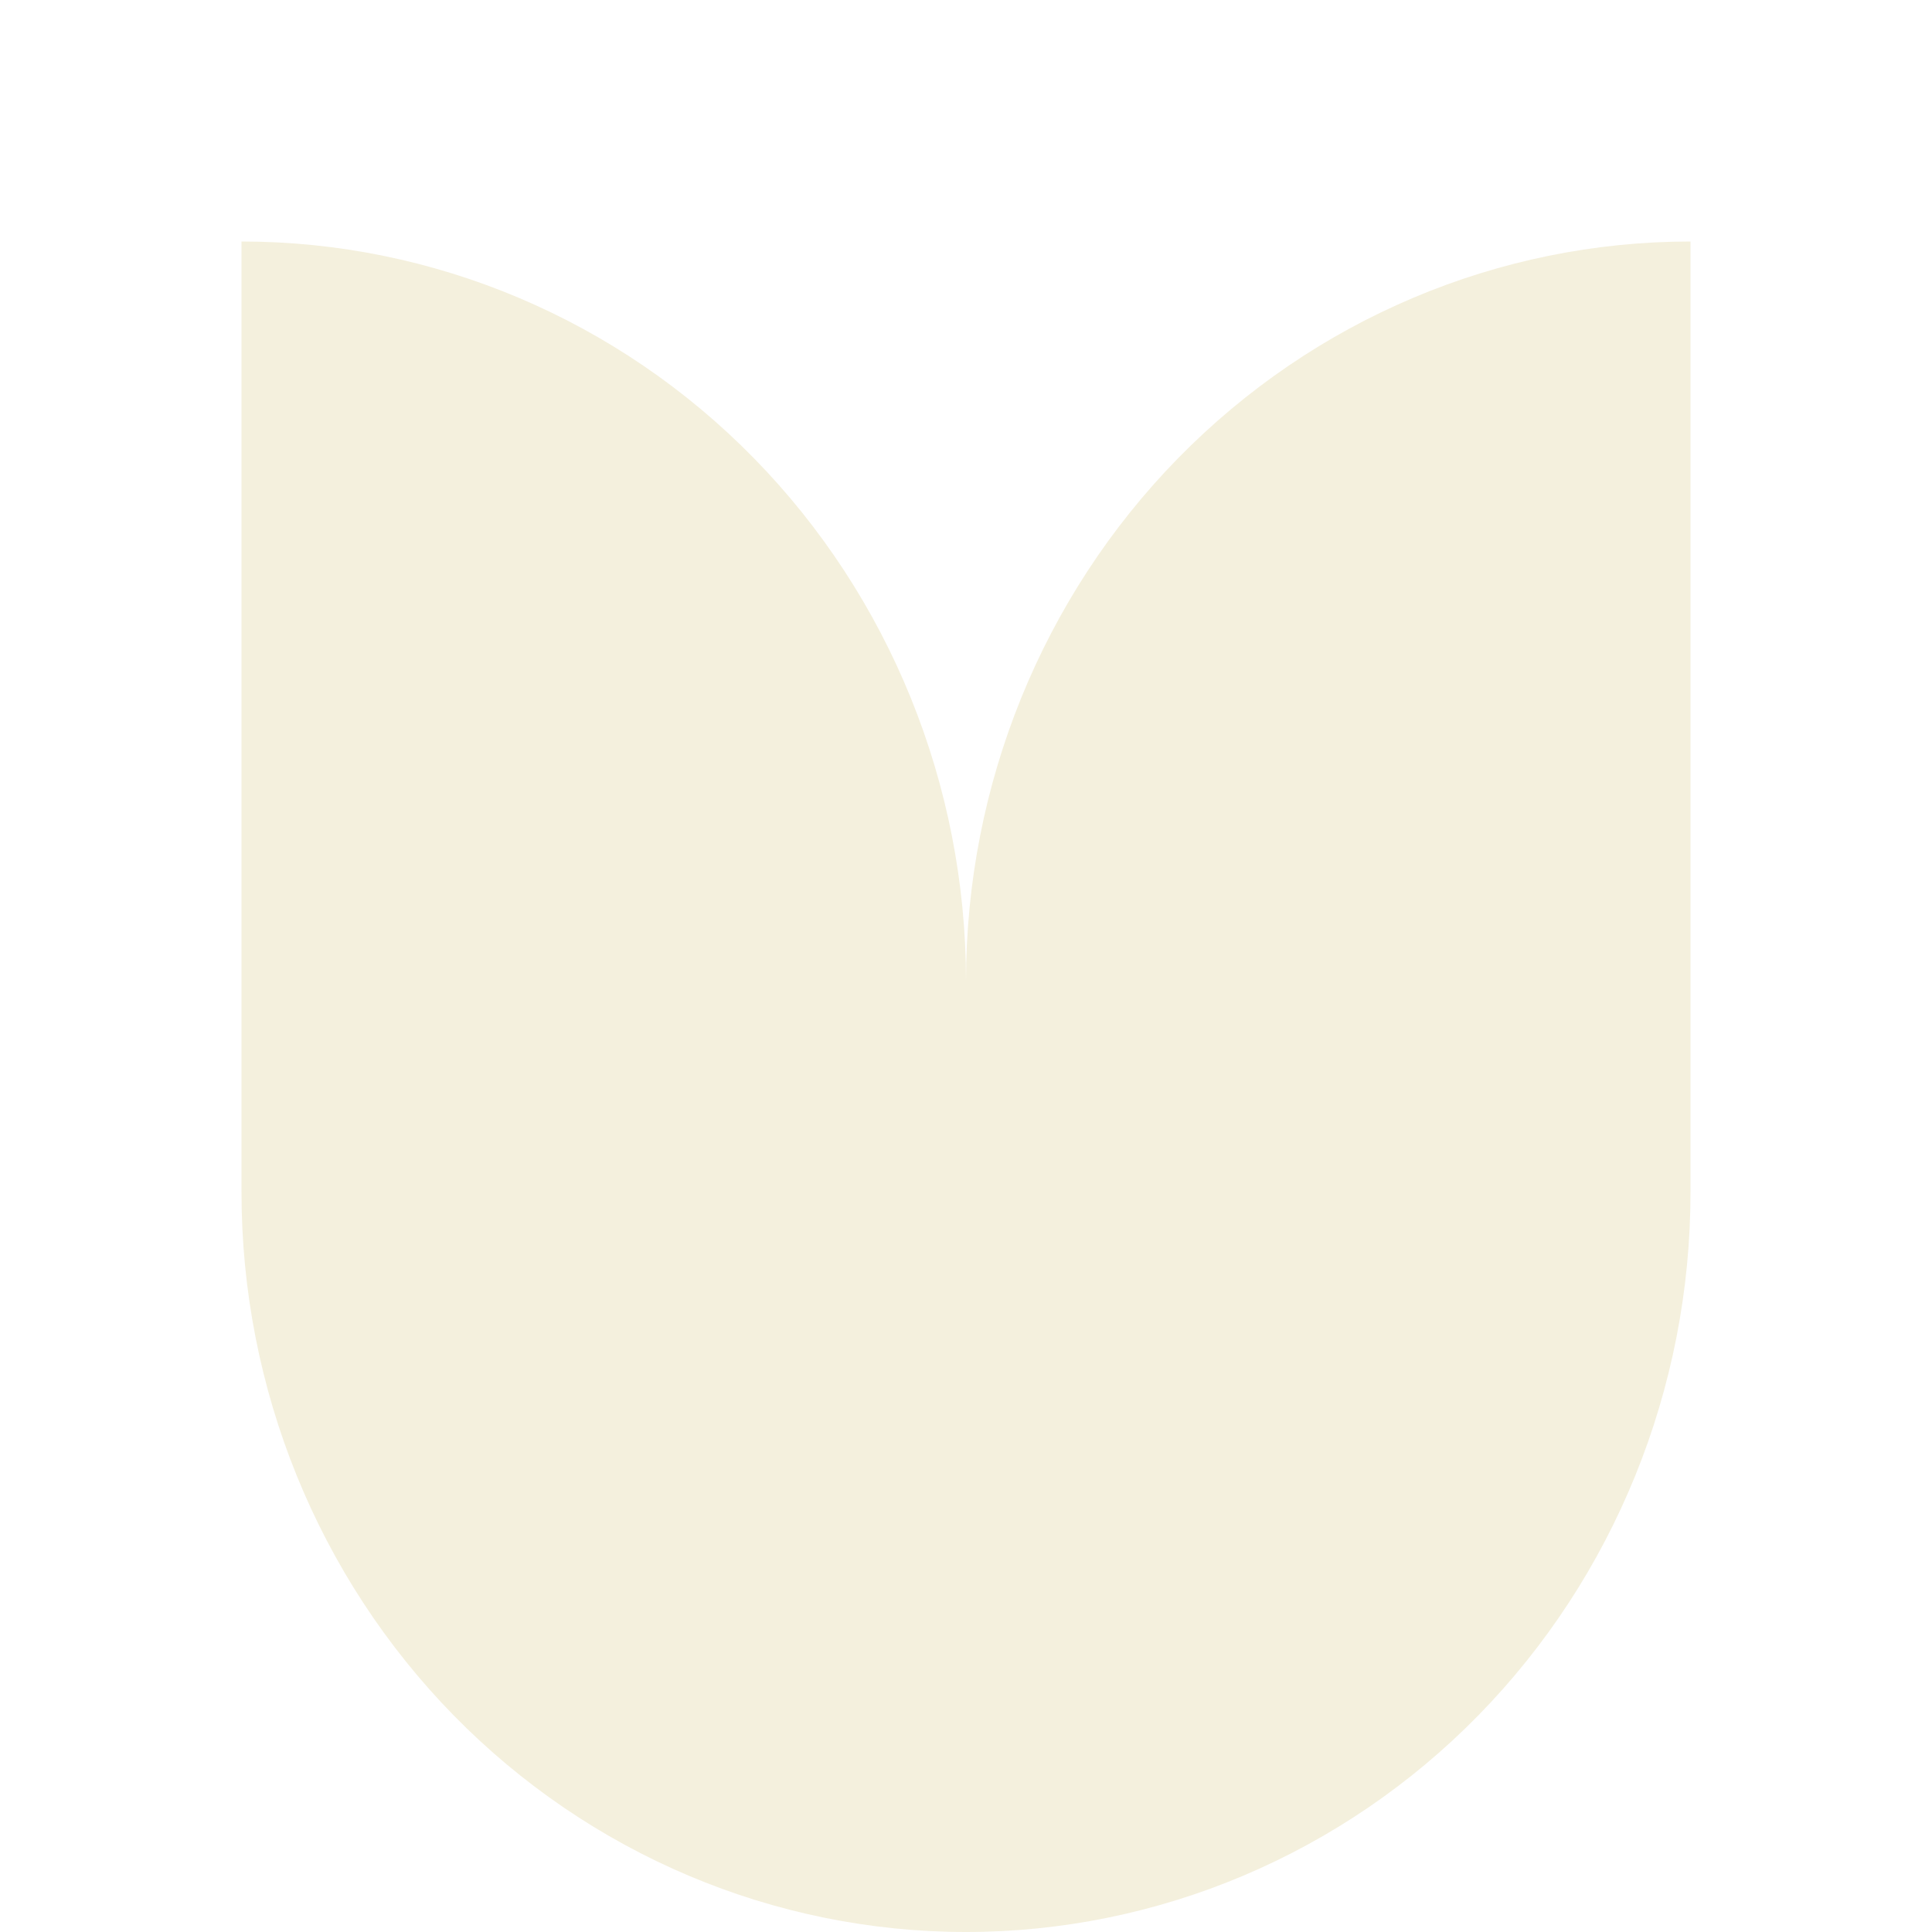
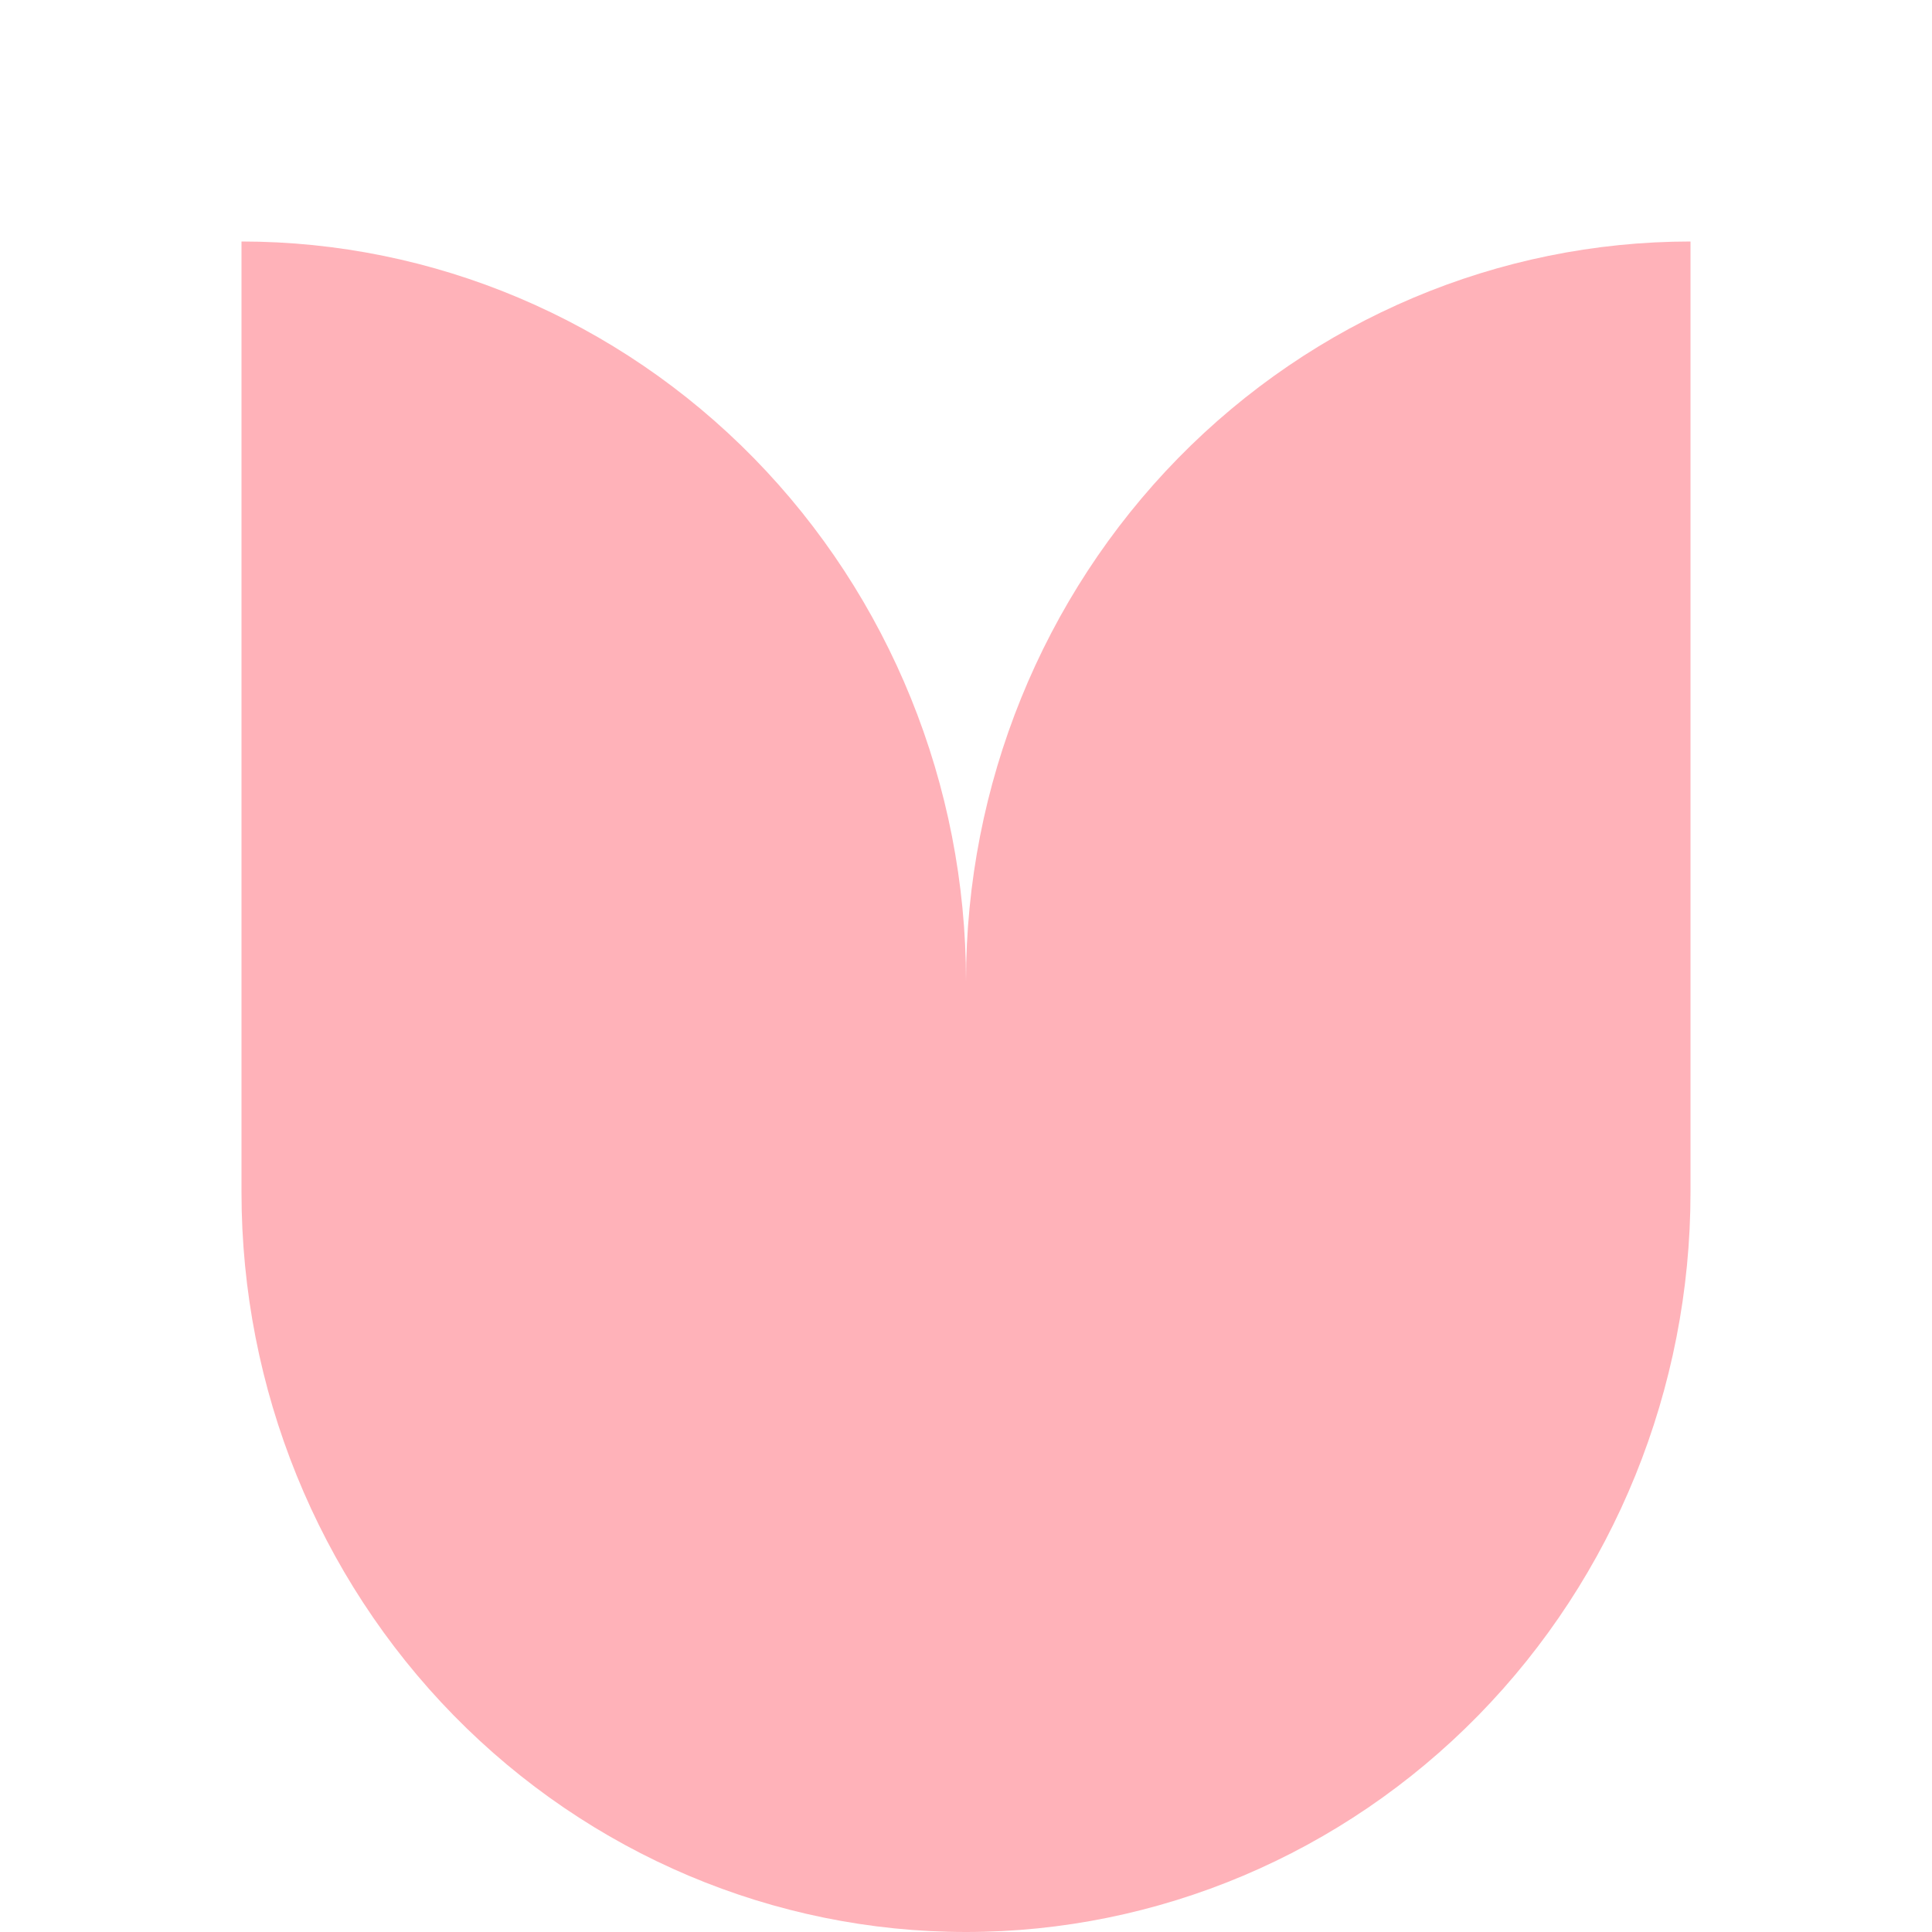
<svg xmlns="http://www.w3.org/2000/svg" width="16" height="16" viewBox="0 0 16 16" fill="none">
-   <path d="M2 2C3.591 2 5.117 2.645 6.243 3.794C7.368 4.943 8 6.501 8 8.125C8 6.501 8.632 4.943 9.757 3.794C10.883 2.645 12.409 2 14 2V9.875C14 11.499 13.368 13.057 12.243 14.206C11.117 15.355 9.591 16 8 16C6.409 16 4.883 15.355 3.757 14.206C2.632 13.057 2 11.499 2 9.875V2Z" fill="#F4F0DD" />
+   <path d="M2 2C3.591 2 5.117 2.645 6.243 3.794C7.368 4.943 8 6.501 8 8.125C8 6.501 8.632 4.943 9.757 3.794C10.883 2.645 12.409 2 14 2V9.875C14 11.499 13.368 13.057 12.243 14.206C11.117 15.355 9.591 16 8 16C6.409 16 4.883 15.355 3.757 14.206C2.632 13.057 2 11.499 2 9.875V2Z" fill="#FFB2B9" />
</svg>
